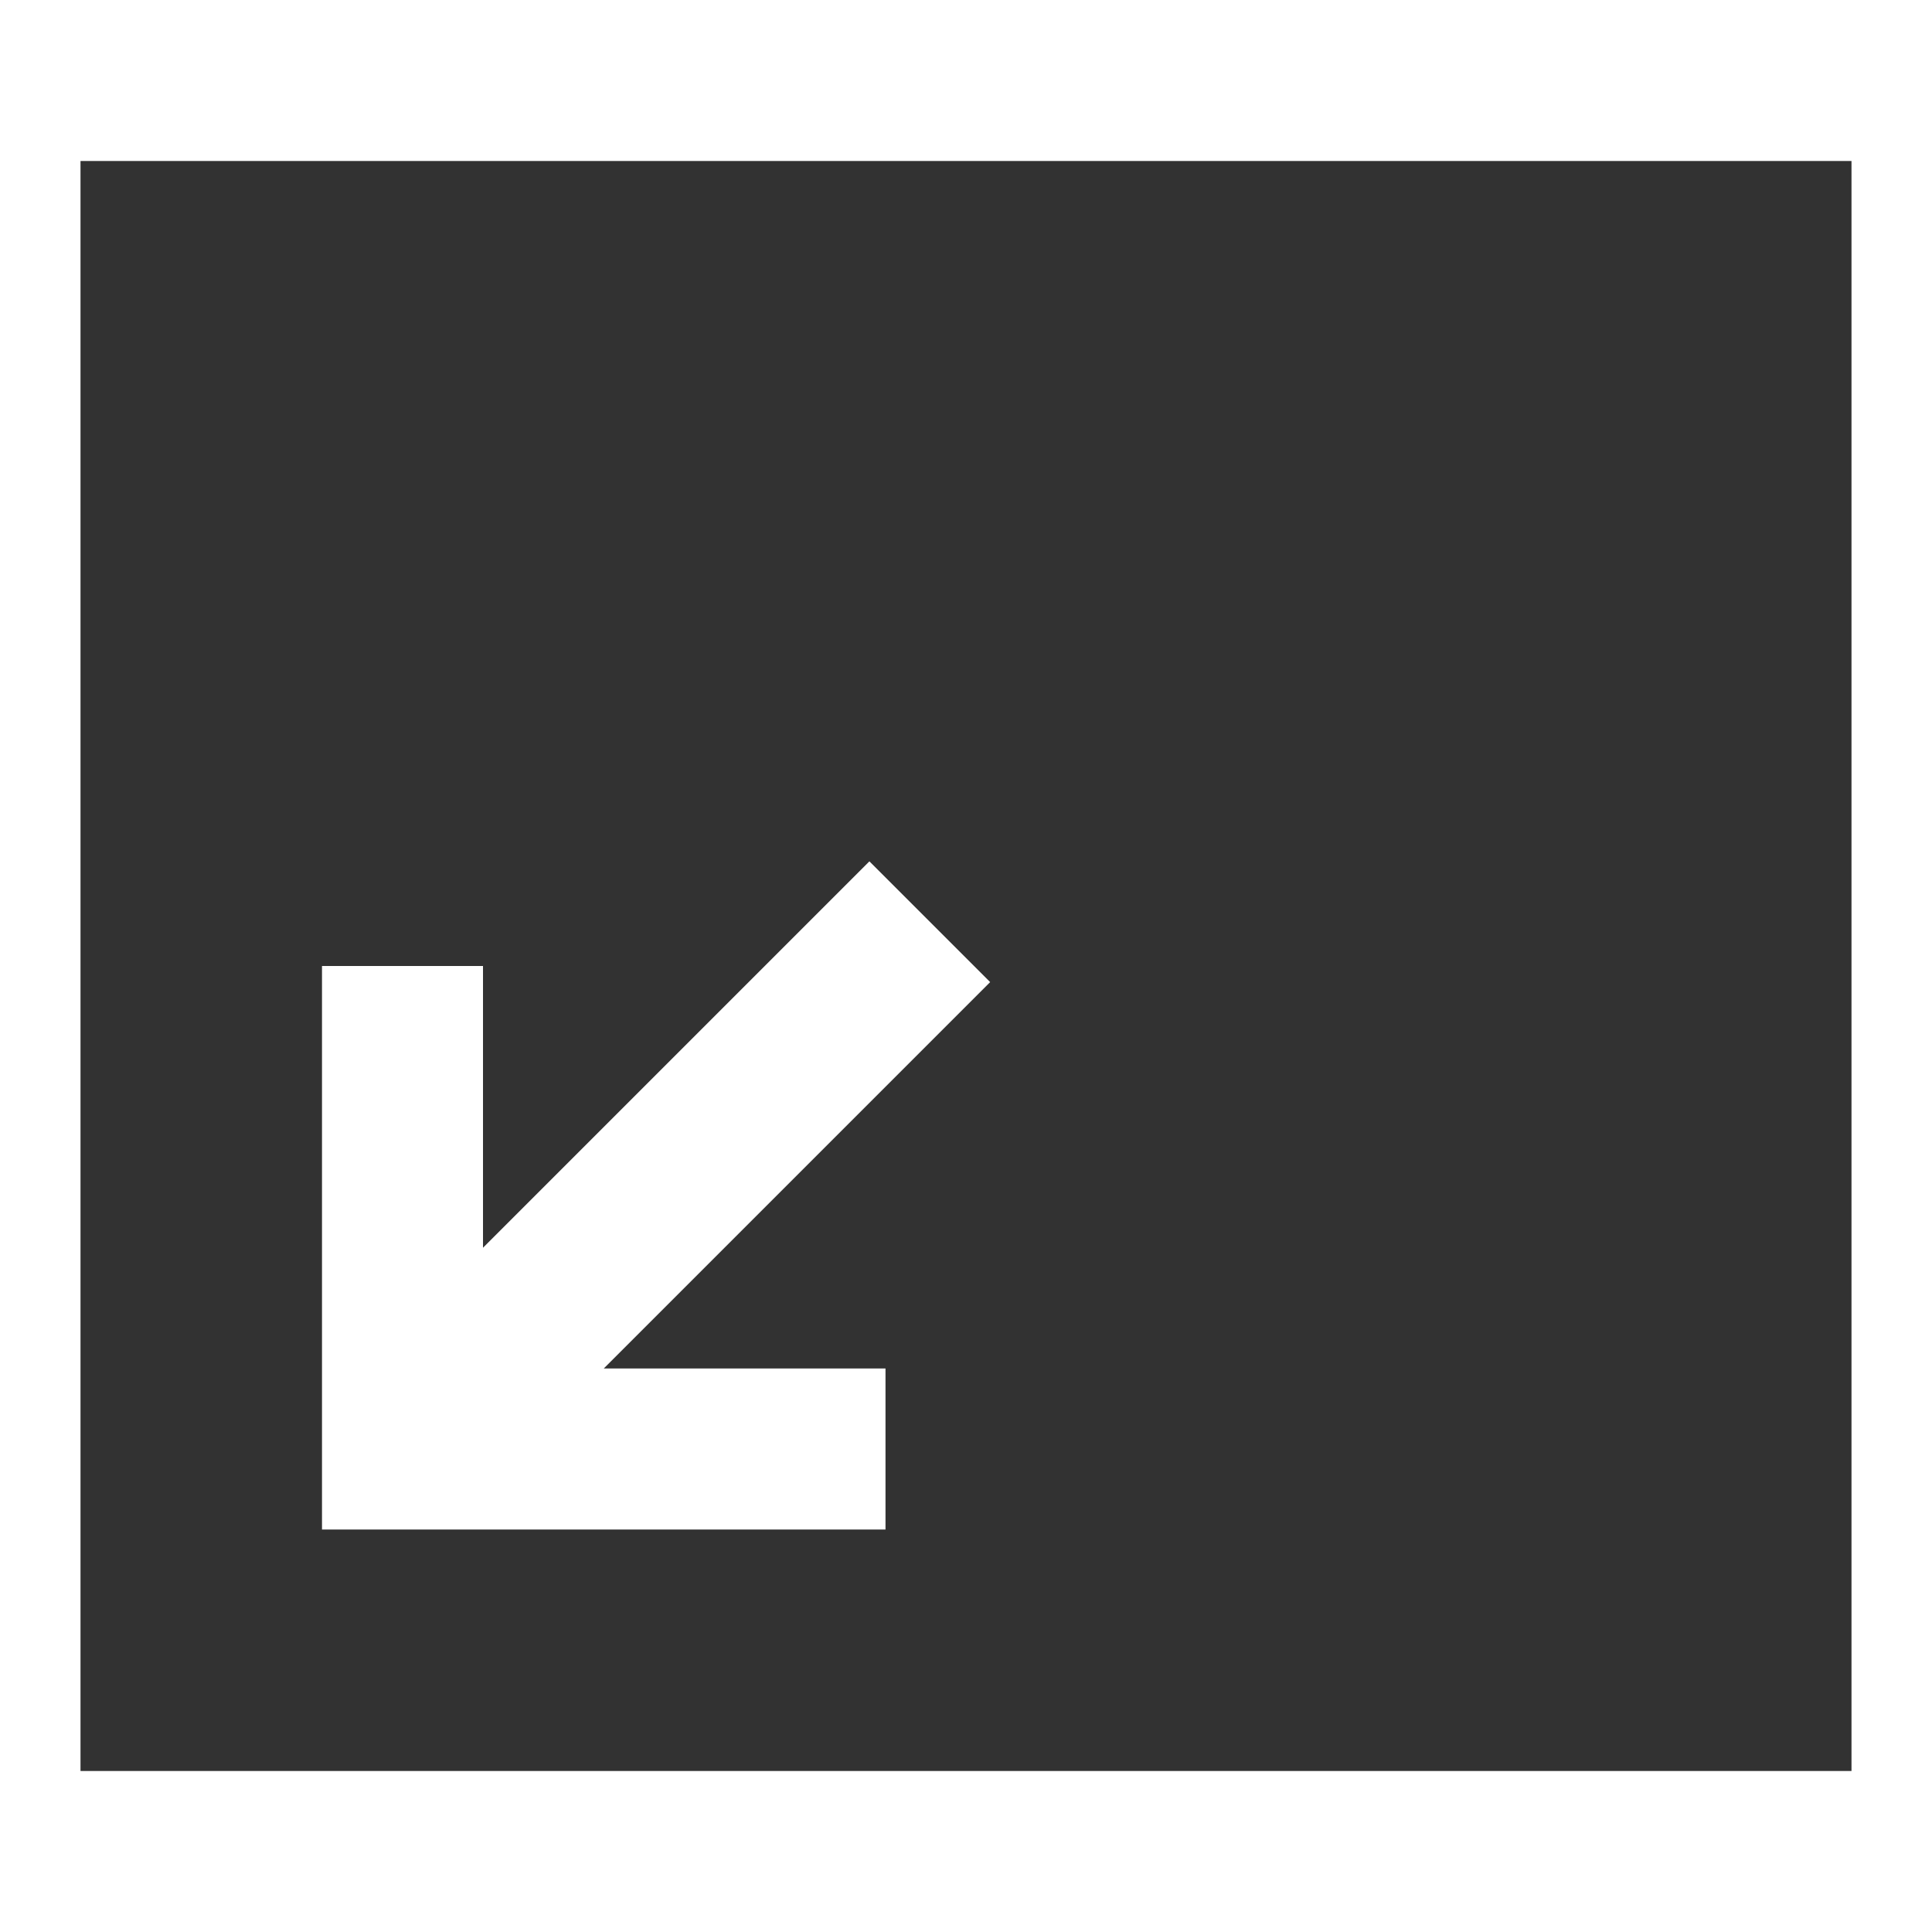
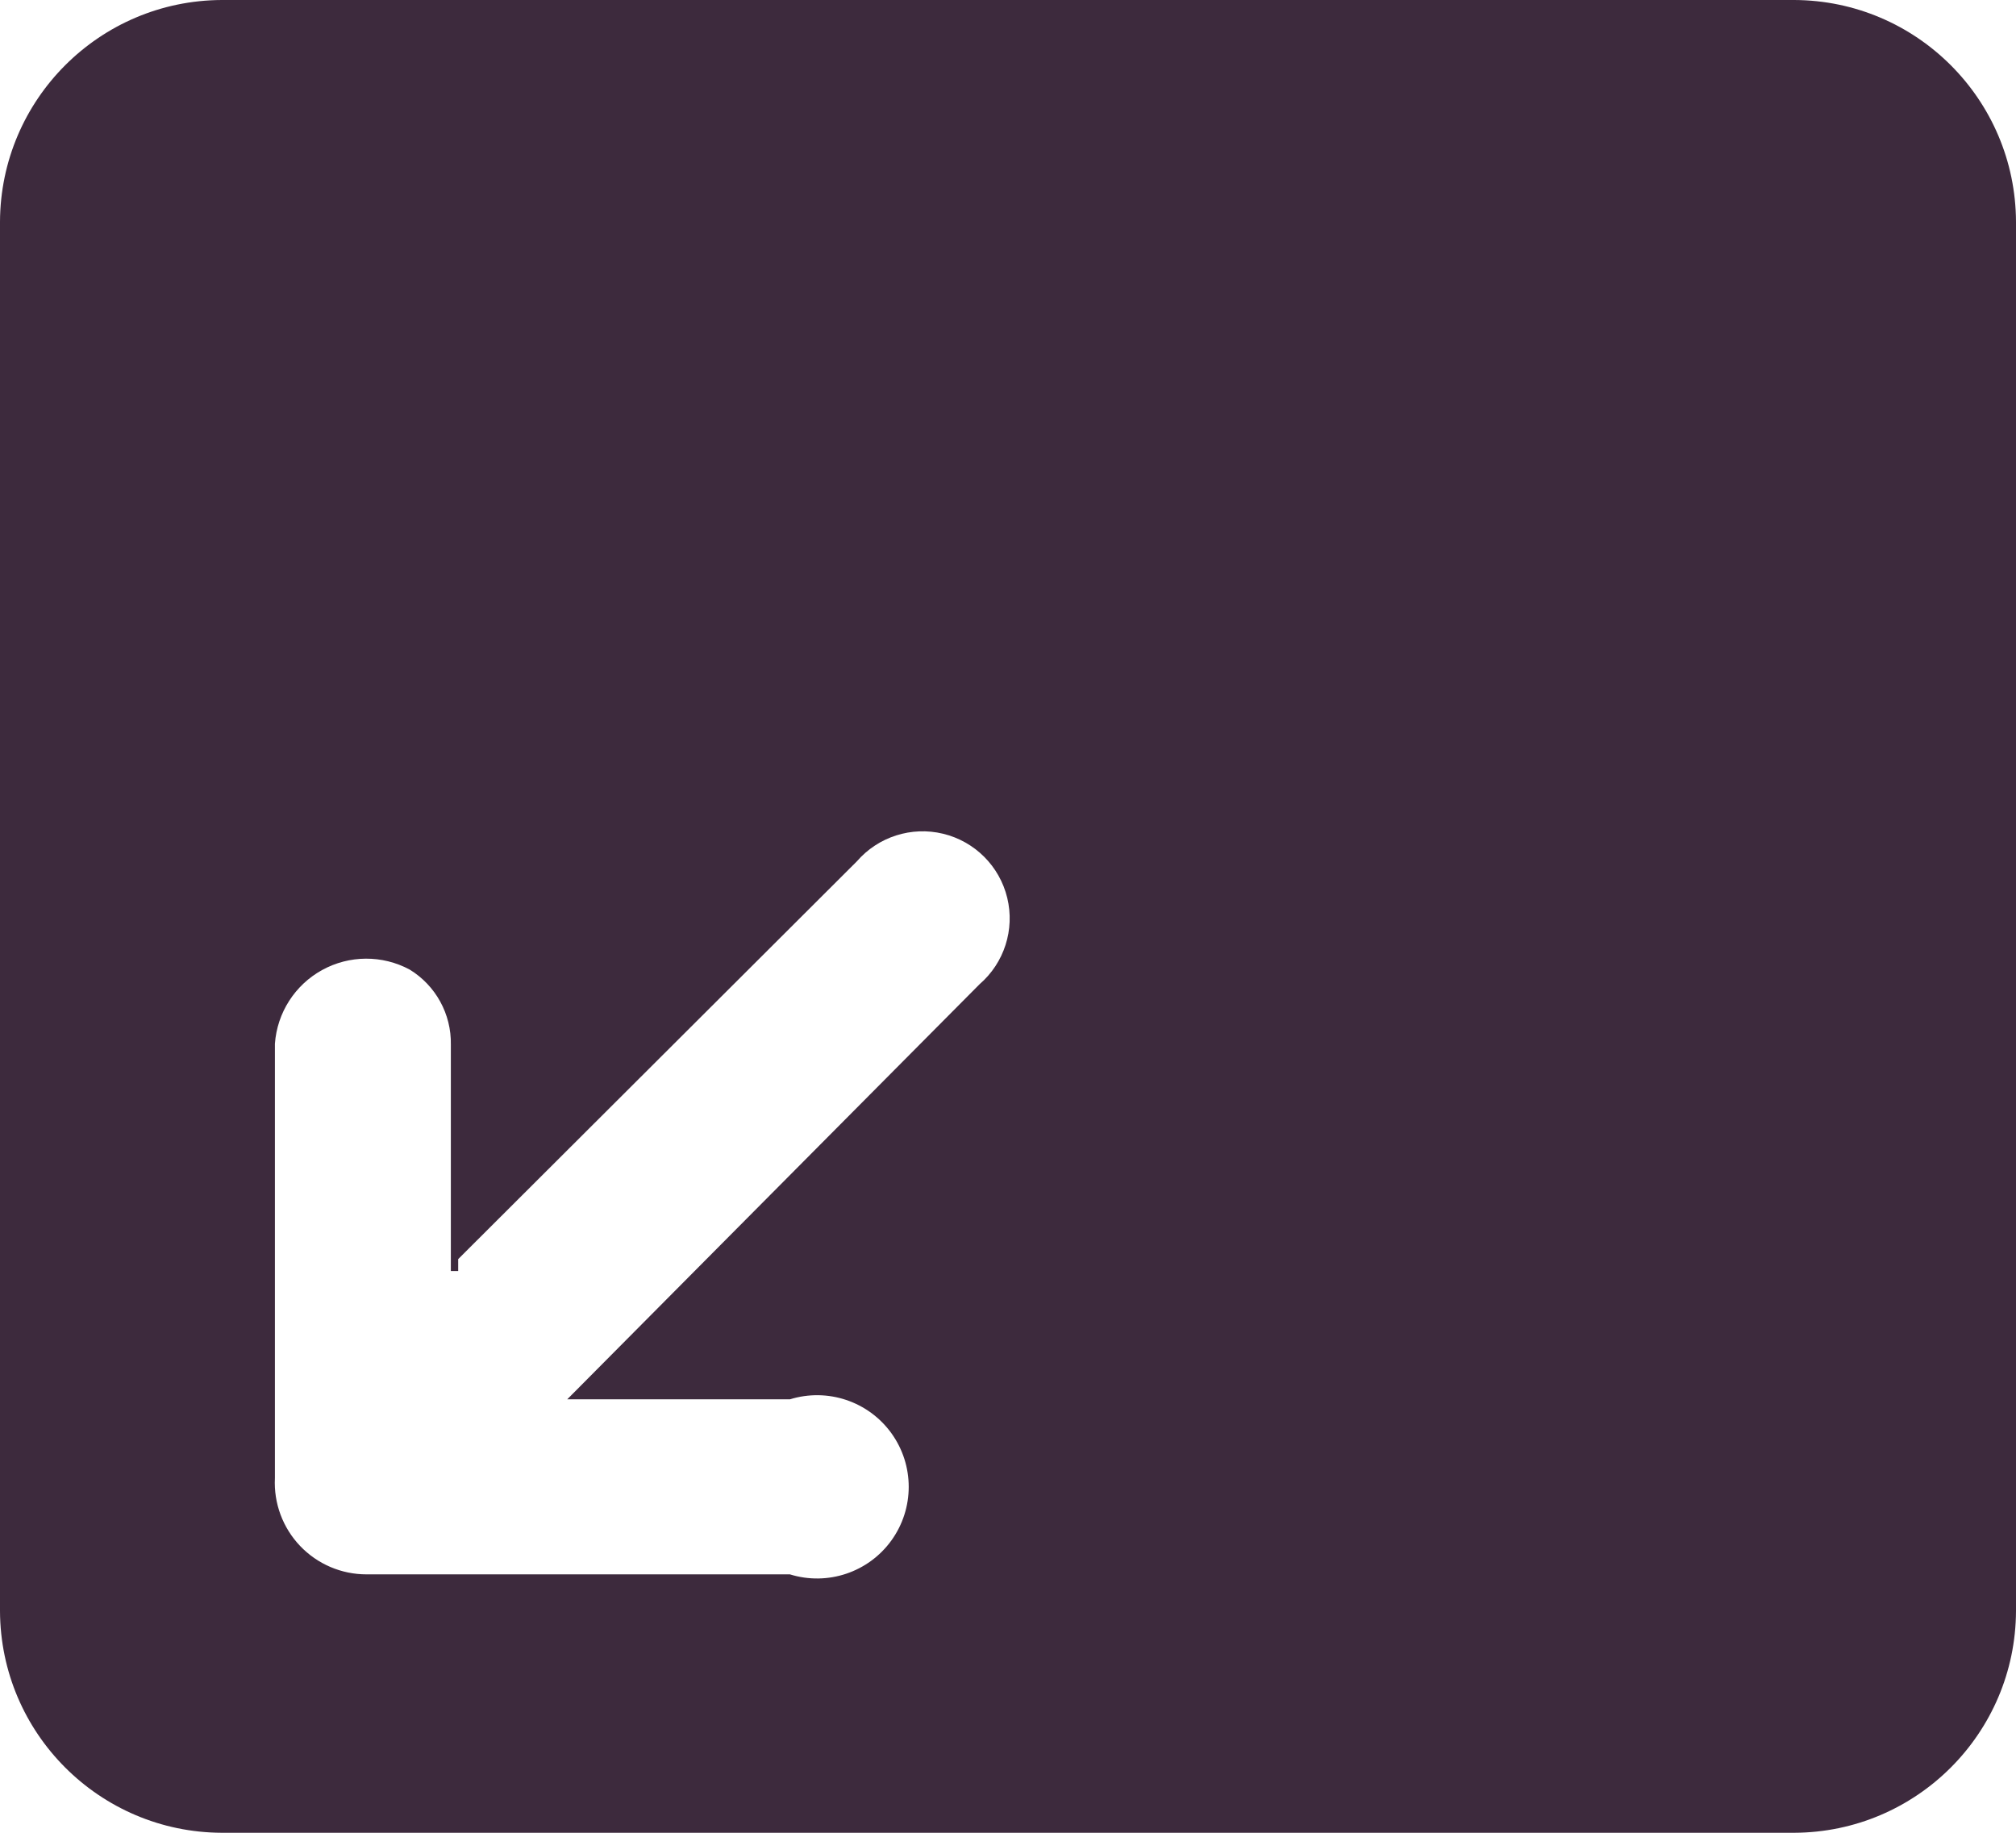
- <svg xmlns="http://www.w3.org/2000/svg" version="1.1" x="0px" y="0px" viewBox="0 0 24 24" style="enable-background:new 0 0 24 24;" xml:space="preserve">
-   <style type="text/css">
- 	.st0{fill:#323232;}
- </style>
-   <g id="Guides">
- </g>
-   <g id="Name">
- </g>
-   <g id="Icon">
-     <g>
-       <g>
-         <path class="st0" d="M1,2v20h22V2H1z M11,17v2H4v-7h2v3.5l4.8-4.8l1.5,1.5L7.5,17H11z" />
-       </g>
+ <svg xmlns="http://www.w3.org/2000/svg" viewBox="0 0 22 20">
+   <defs>
+     <style>.cls-1{fill:#3d2a3d;}</style>
+   </defs>
+   <g id="Calque_2" data-name="Calque 2">
+     <g id="Calque_1-2" data-name="Calque 1">
+       <path class="cls-1" d="M19.58,0H2.42A2.43,2.43,0,0,0,0,2.42V17.58A2.43,2.43,0,0,0,2.42,20H19.58A2.43,2.43,0,0,0,22,17.58V2.42A2.43,2.43,0,0,0,19.58,0ZM10.69,10.74,7.63,13.82,6.19,15.27H8.62a1,1,0,1,1,0,1.91H4a1,1,0,0,1-1-1.05c0-1.29,0-2.57,0-3.86,0-.29,0-.59,0-.88a1,1,0,0,1,1.47-.81.94.94,0,0,1,.45.82c0,.72,0,1.45,0,2.17,0,.1,0,.2,0,.3l.08,0L5,13.74,9.35,9.4a.95.95,0,1,1,1.34,1.34Z" />
    </g>
  </g>
</svg>
